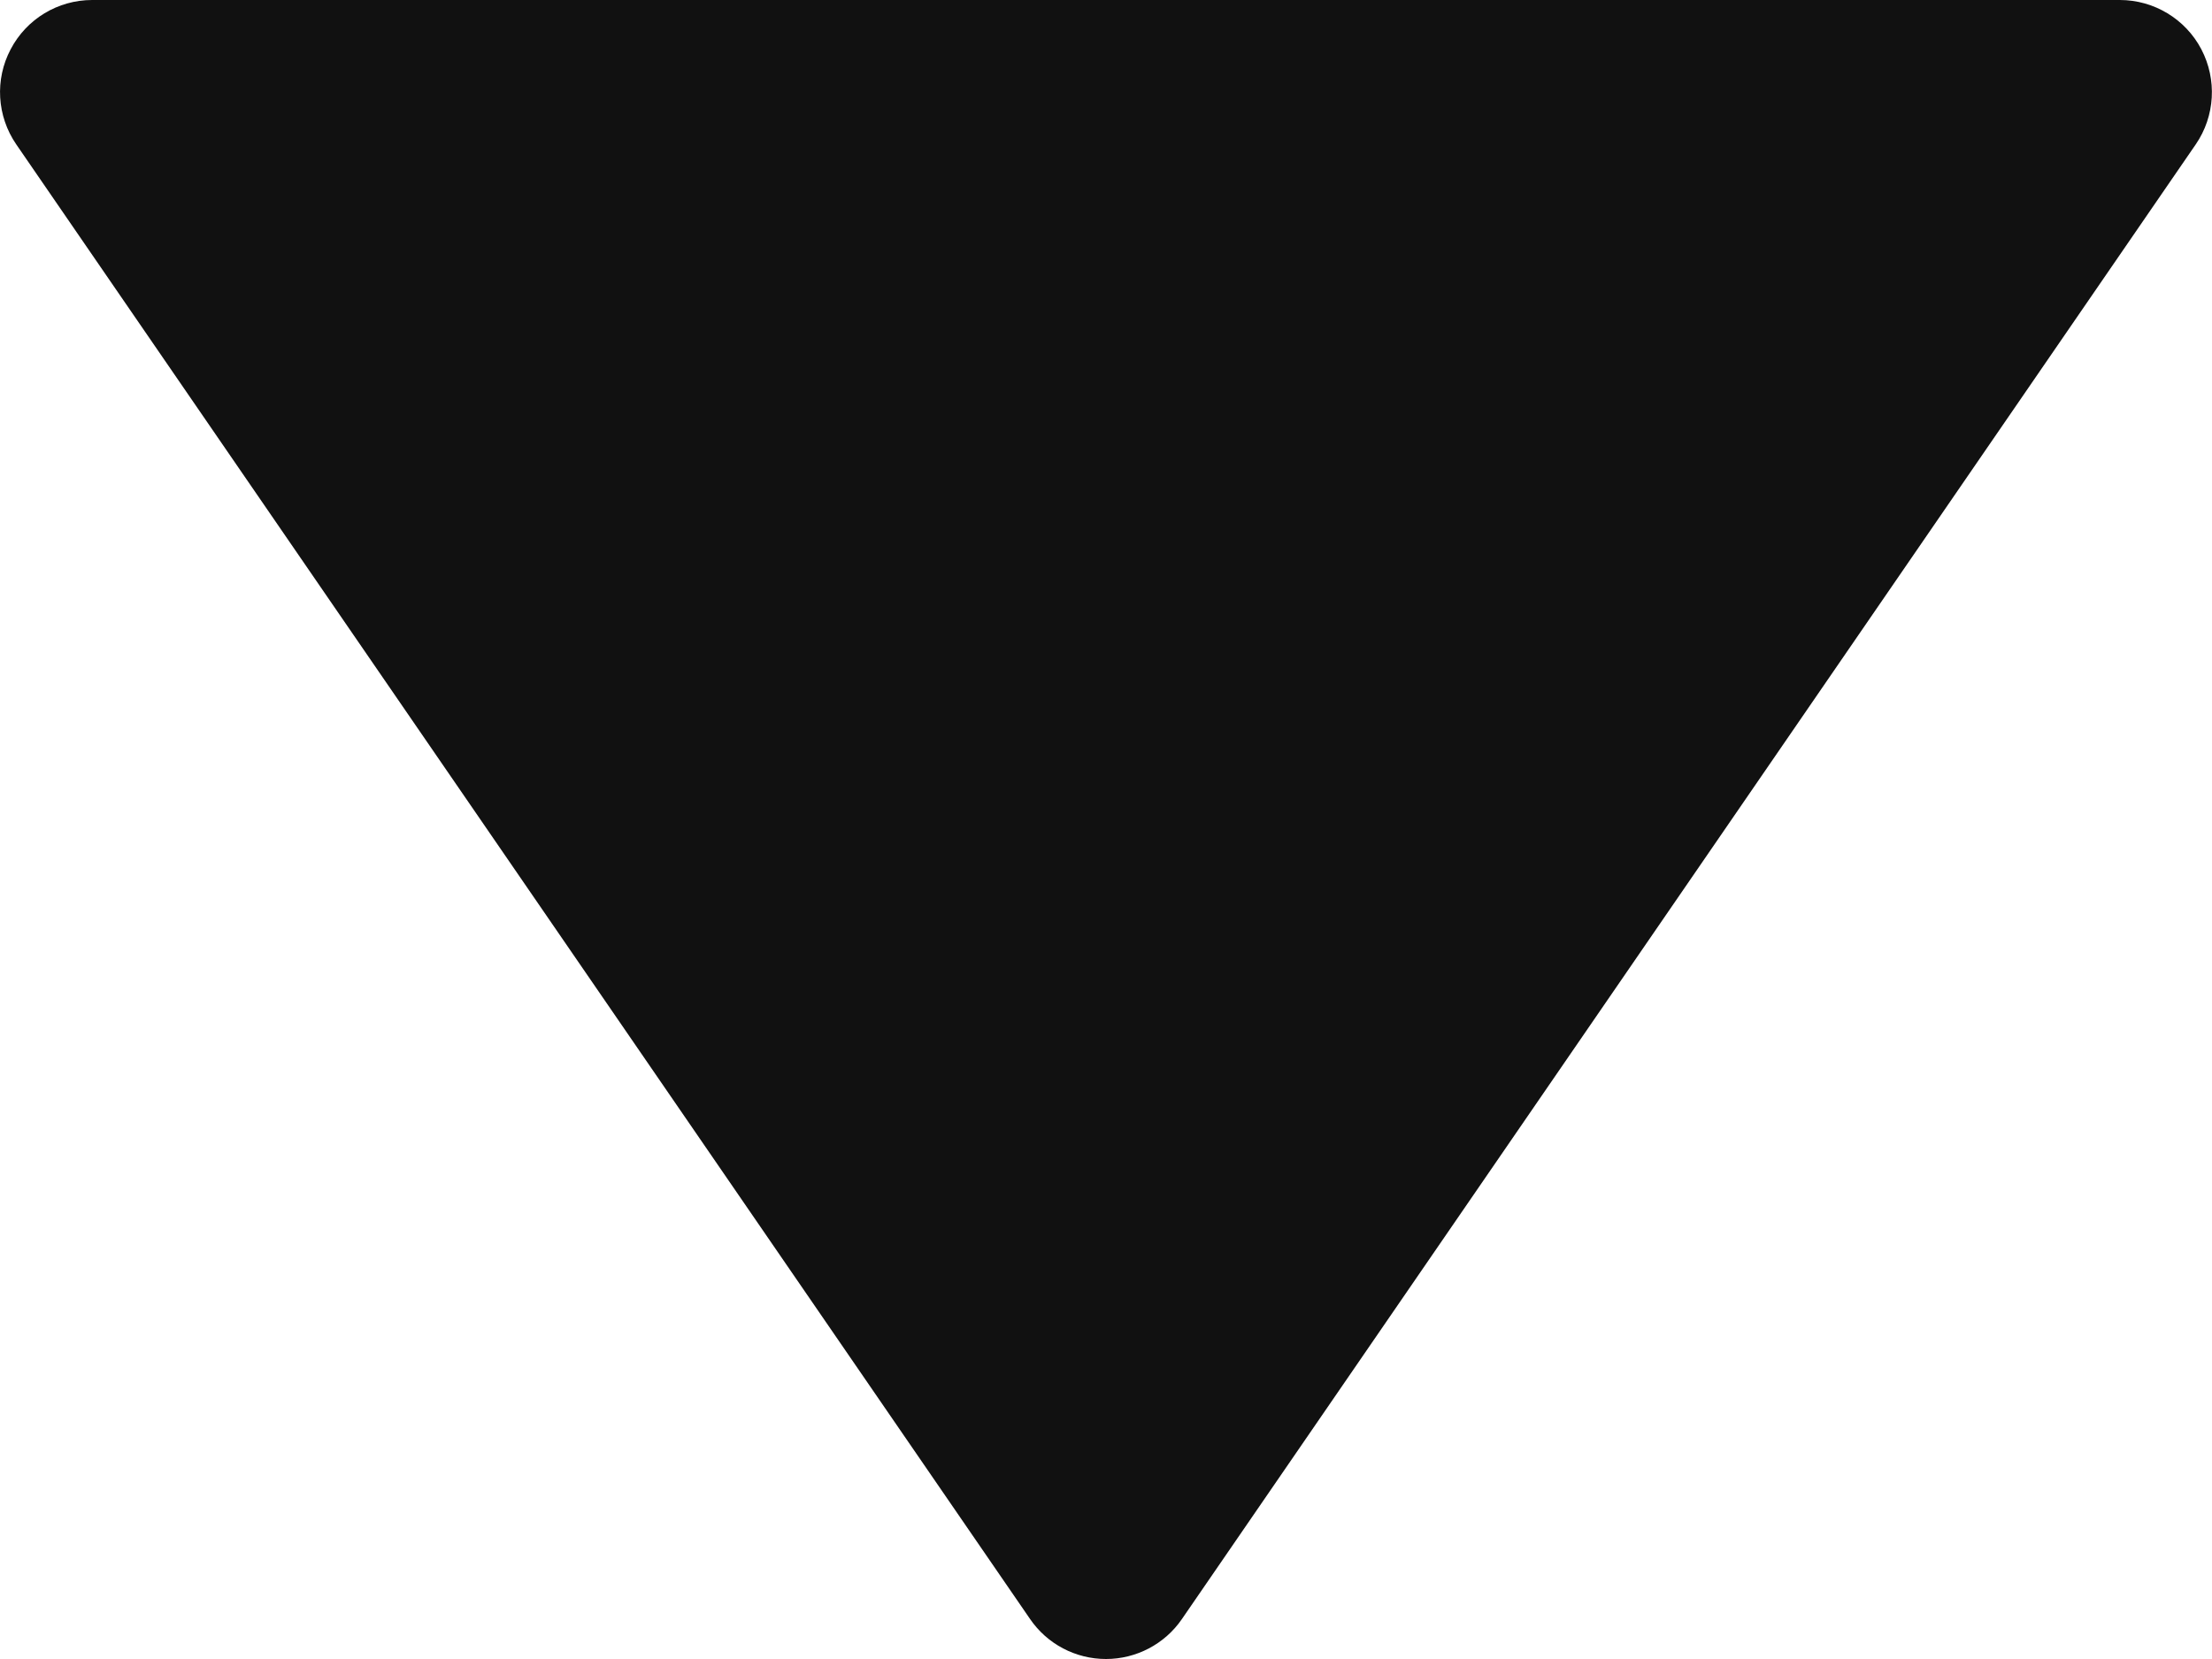
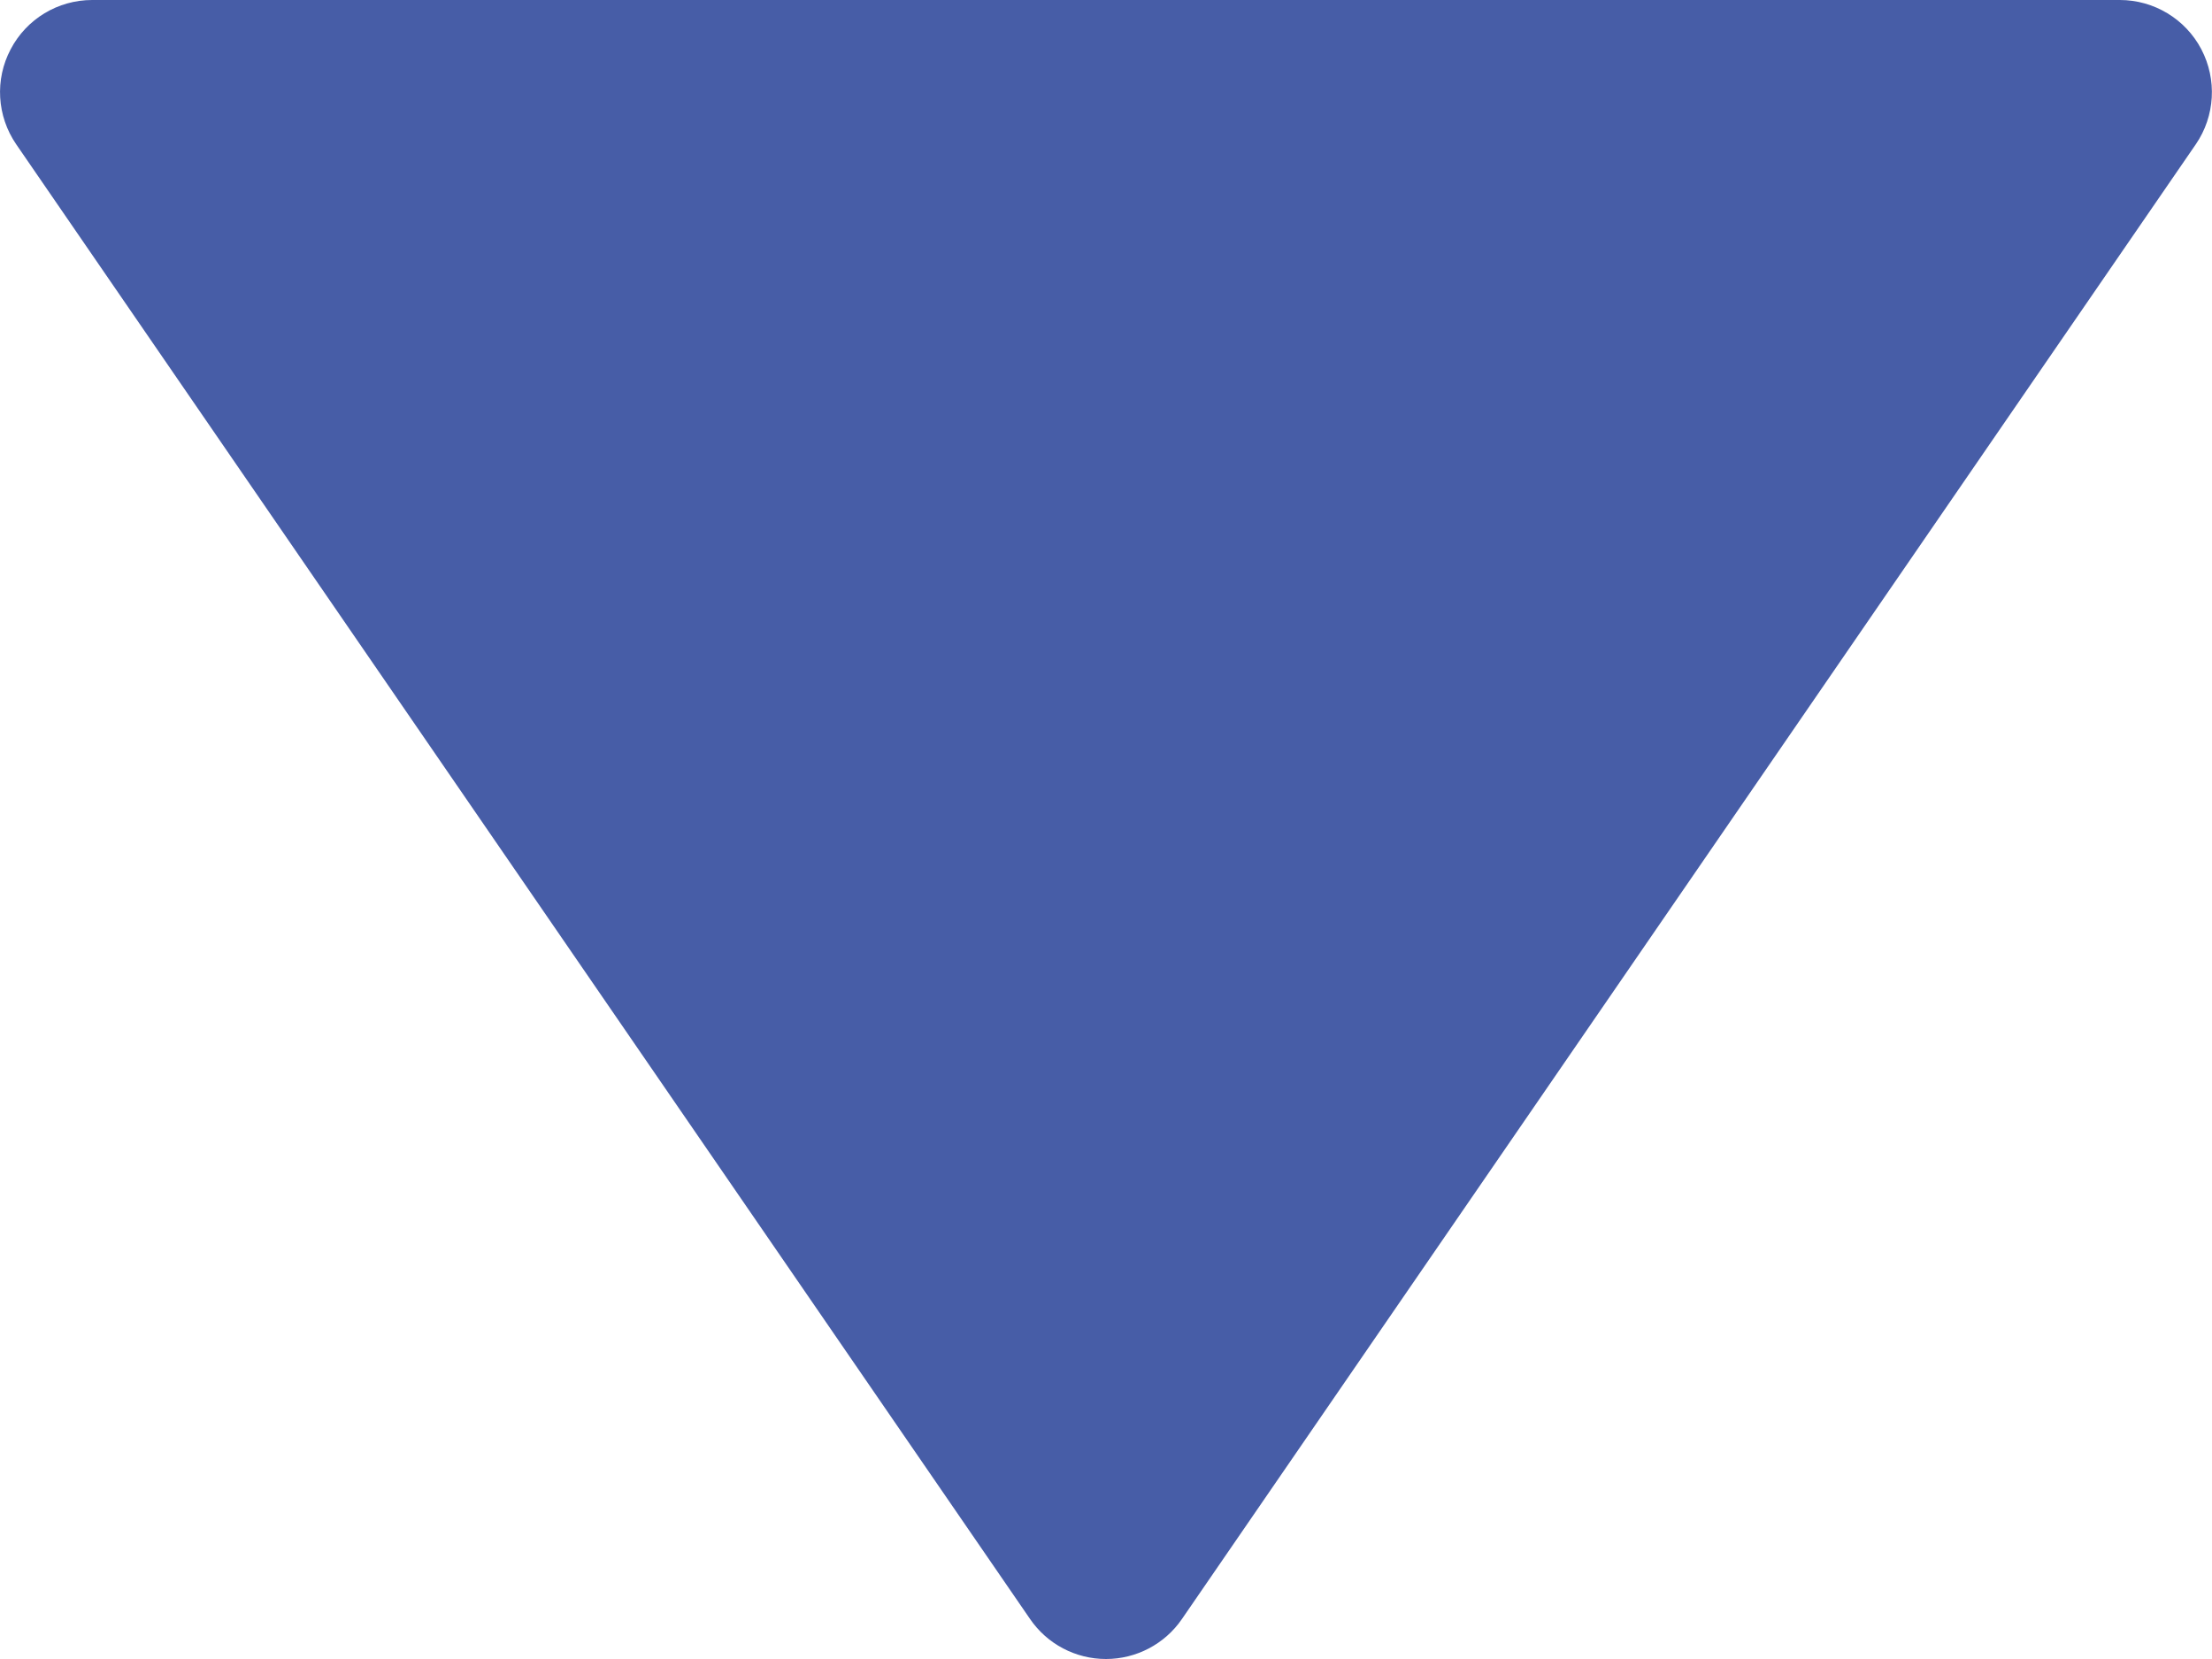
<svg xmlns="http://www.w3.org/2000/svg" width="12px" height="9px" viewBox="0 0 12 9" version="1.1">
  <g id="Style-Guide" stroke="none" stroke-width="1" fill="none" fill-rule="evenodd">
-     <g id="Style-guide" transform="translate(-365, -945)" fill="#111111" fill-rule="nonzero">
+     <g id="Style-guide" transform="translate(-365, -945)" fill="#475da7" fill-rule="nonzero">
      <path d="M376.5,945 L365.5,945 C365.314,945 365.144,945.103 365.058,945.267 C364.971,945.431 364.983,945.63 365.088,945.783 L370.588,953.783 C370.681,953.919 370.835,954 371,954 C371.164,954 371.319,953.919 371.412,953.783 L376.912,945.783 C377.017,945.63 377.028,945.431 376.942,945.267 C376.856,945.103 376.685,945 376.5,945 Z" id="icon-/-stock" />
    </g>
  </g>
</svg>
